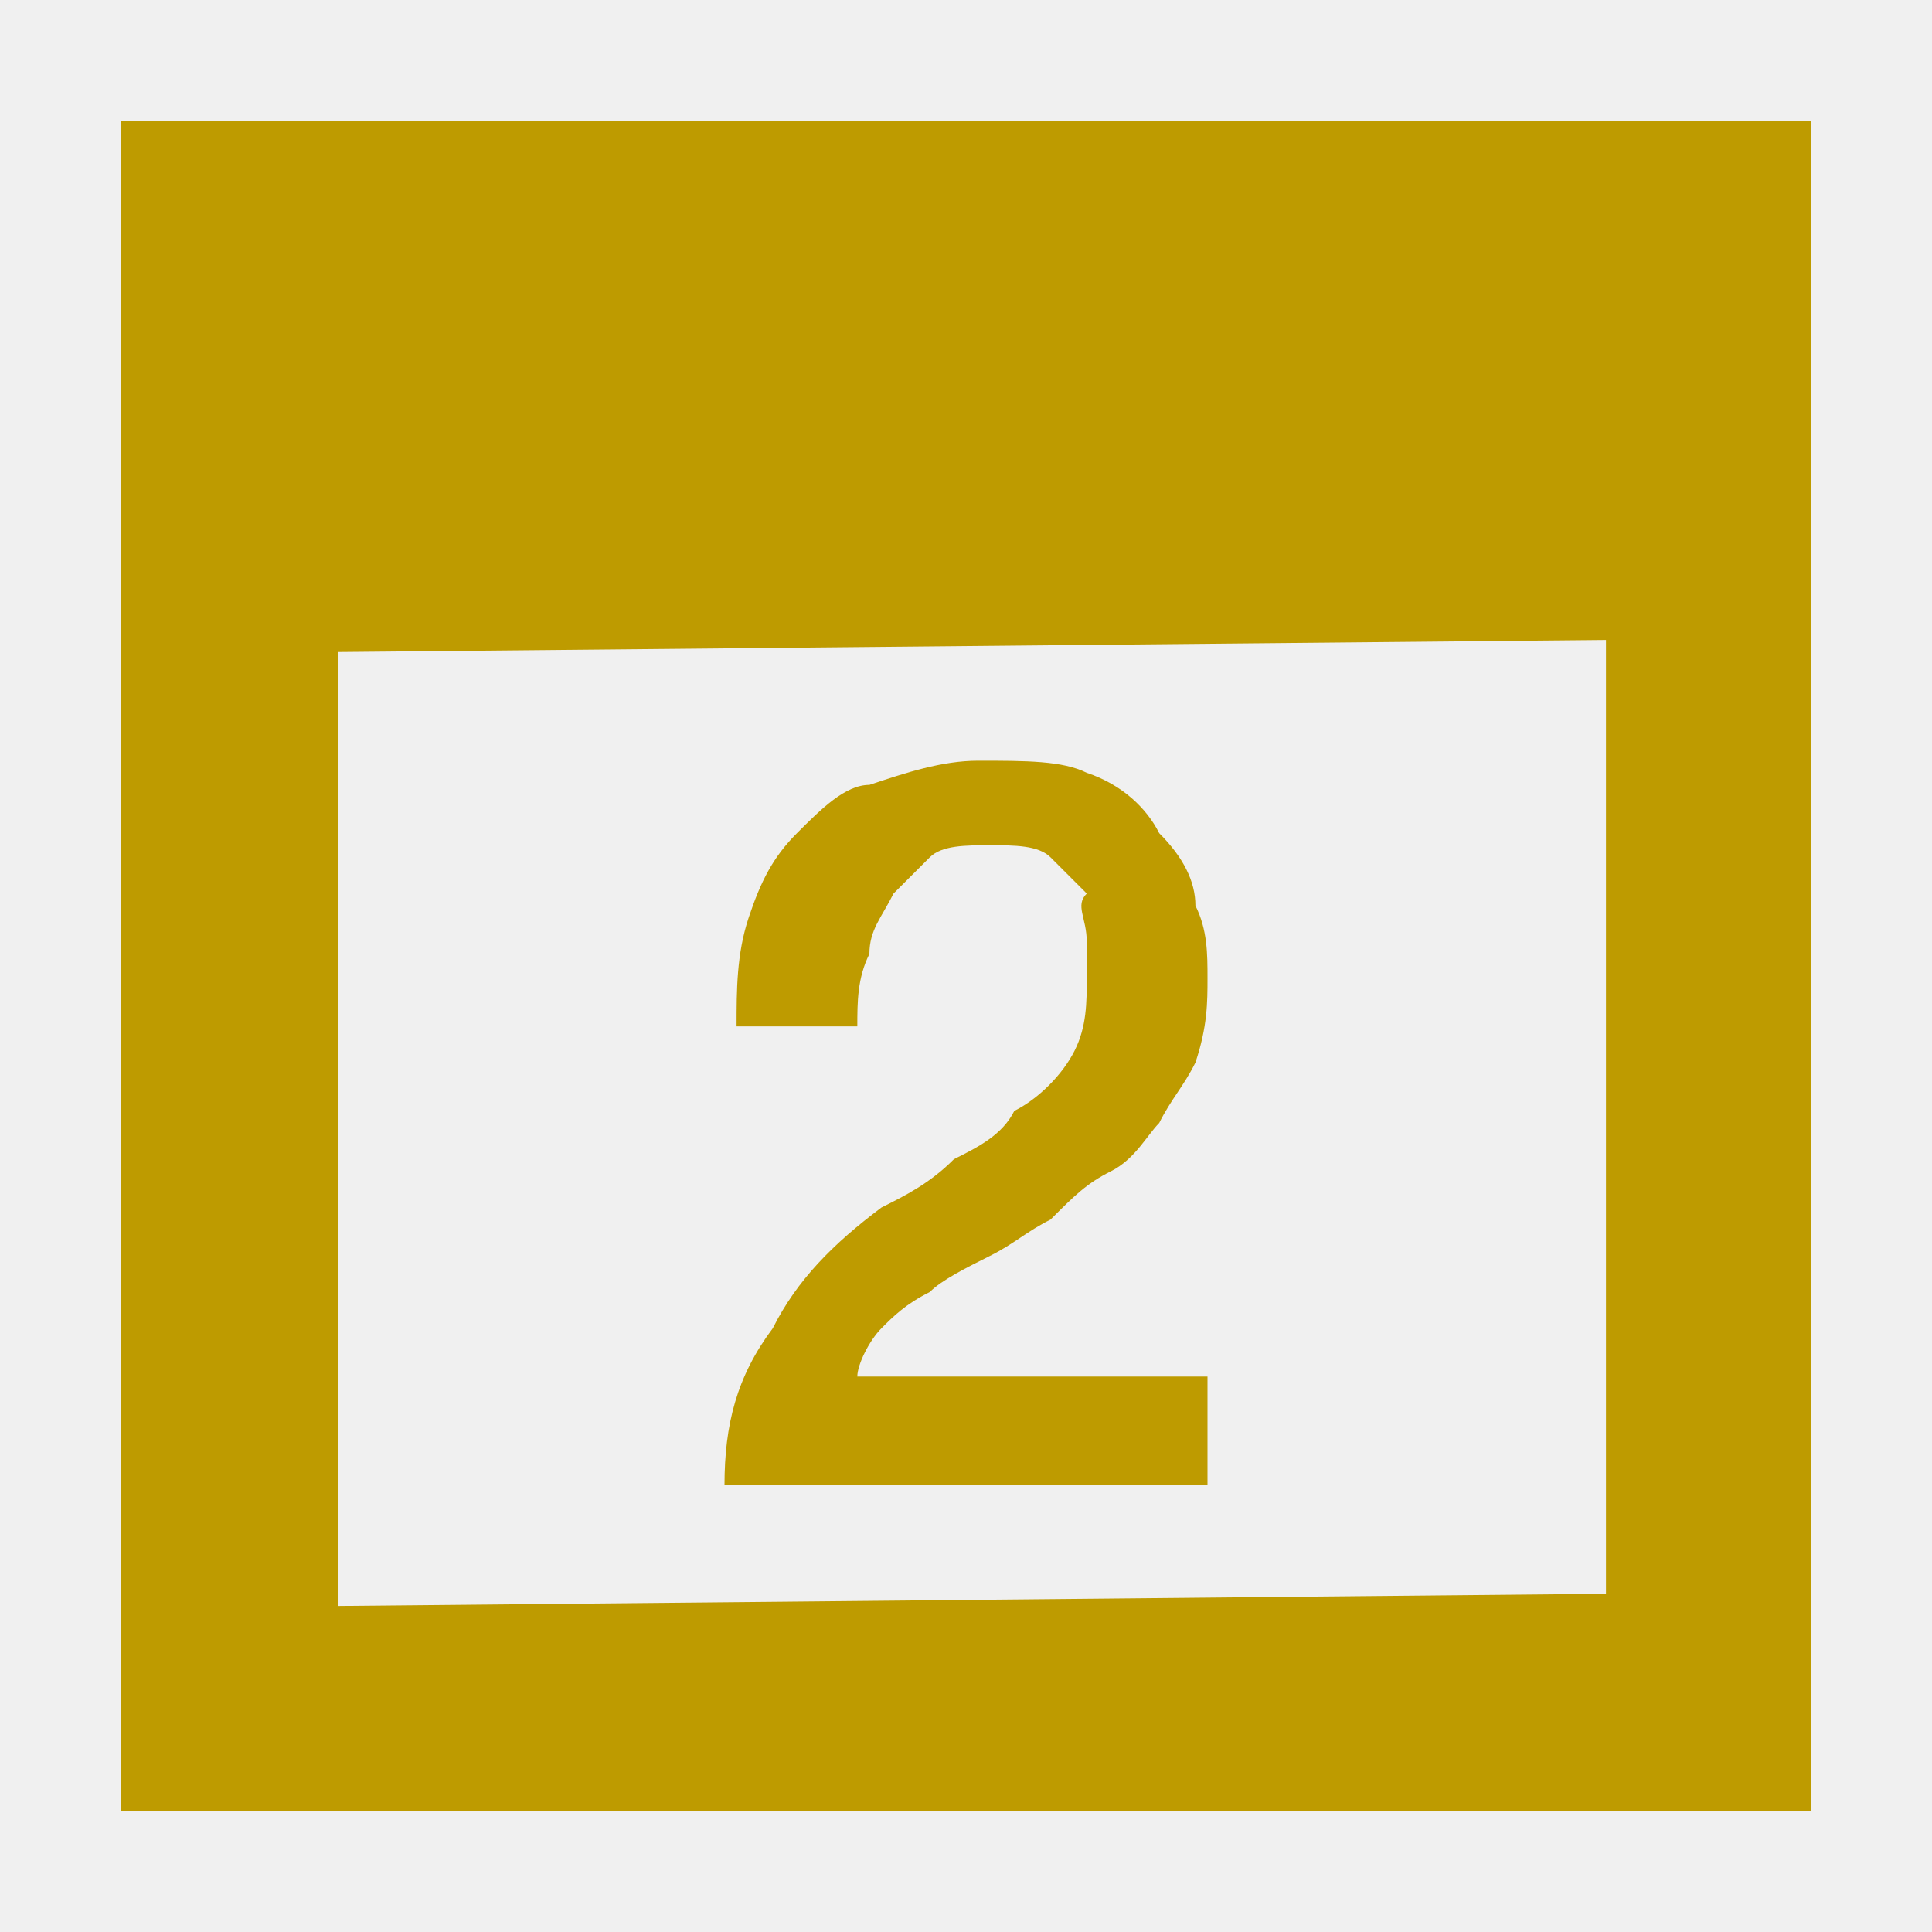
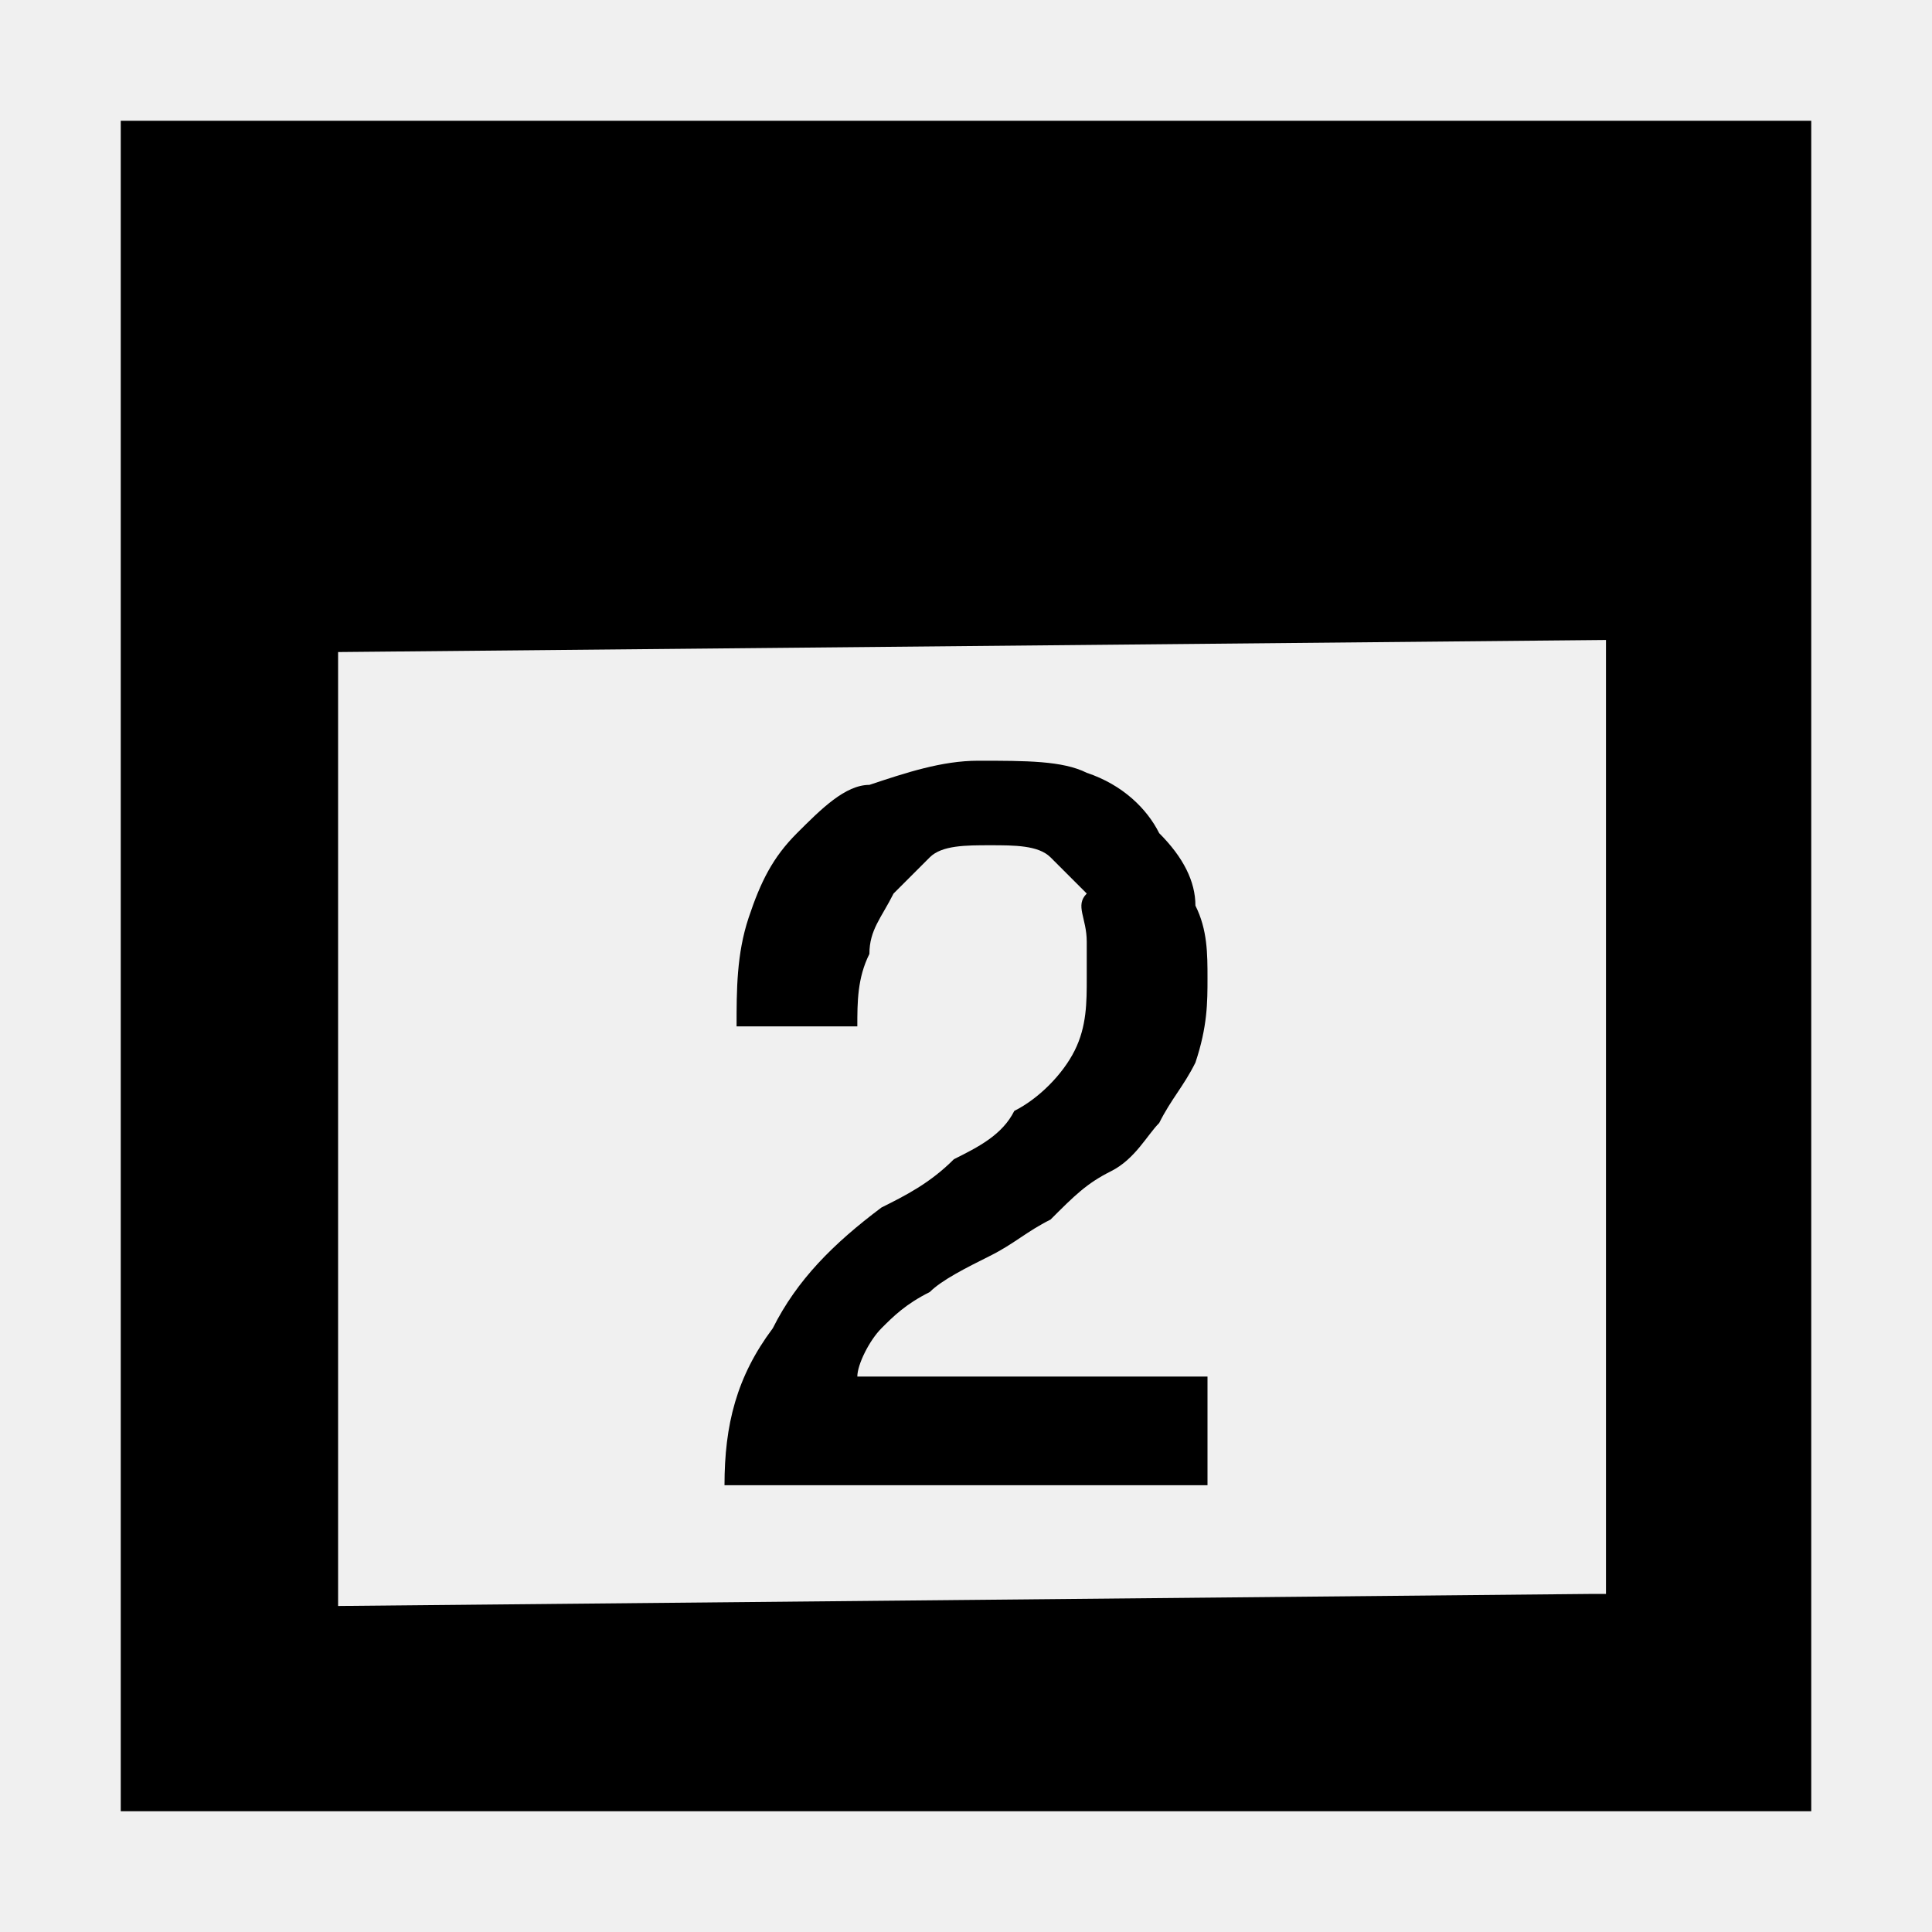
<svg xmlns="http://www.w3.org/2000/svg" version="1.1" id="Layer_1" x="0px" y="0px" width="16px" height="16px" viewBox="0 0 16 16" style="enable-background:new 0 0 16 16;" xml:space="preserve">
-   <style type="text/css">
- 	.st0{fill:#FF5050;}
- 	.st1{fill:#EFC100;}
- 	.st2{fill:#8CD211;}
- 	.st3{fill:#6D7777;}
- 	.st4{fill:#5596E6;}
- 	.st5{fill:#BE9B00;}
- 	.st6{fill:#94A3AB;}
- 	.st7{fill:#5AA700;}
- 	.st8{fill:#FFFFFF;}
- </style>
  <g>
    <path class="st5" d="M8.4,9.2C8.3,9.4,8.1,9.5,7.9,9.6C7.7,9.8,7.5,9.9,7.3,10c-0.4,0.3-0.7,0.6-0.9,1C6.1,11.4,6,11.8,6,12.3h4   v-0.9H7.1c0-0.1,0.1-0.3,0.2-0.4c0.1-0.1,0.2-0.2,0.4-0.3c0.1-0.1,0.3-0.2,0.5-0.3c0.2-0.1,0.3-0.2,0.5-0.3C8.9,9.9,9,9.8,9.2,9.7   c0.2-0.1,0.3-0.3,0.4-0.4c0.1-0.2,0.2-0.3,0.3-0.5C10,8.5,10,8.3,10,8.1c0-0.2,0-0.4-0.1-0.6C9.9,7.3,9.8,7.1,9.6,6.9   C9.5,6.7,9.3,6.5,9,6.4C8.8,6.3,8.5,6.3,8.1,6.3c-0.3,0-0.6,0.1-0.9,0.2C7,6.5,6.8,6.7,6.6,6.9C6.4,7.1,6.3,7.3,6.2,7.6   C6.1,7.9,6.1,8.2,6.1,8.5h1c0-0.2,0-0.4,0.1-0.6c0-0.2,0.1-0.3,0.2-0.5c0.1-0.1,0.2-0.2,0.3-0.3c0.1-0.1,0.3-0.1,0.5-0.1   c0.2,0,0.4,0,0.5,0.1c0.1,0.1,0.2,0.2,0.3,0.3C8.9,7.5,9,7.6,9,7.8c0,0.1,0,0.2,0,0.3C9,8.3,9,8.5,8.9,8.7C8.8,8.9,8.6,9.1,8.4,9.2   z" />
    <path class="st5" d="M1,1v14h14l0-14H1z M13.2,13.2L2.8,13.3V5.4l10.5-0.1V13.2z" />
  </g>
</svg>
